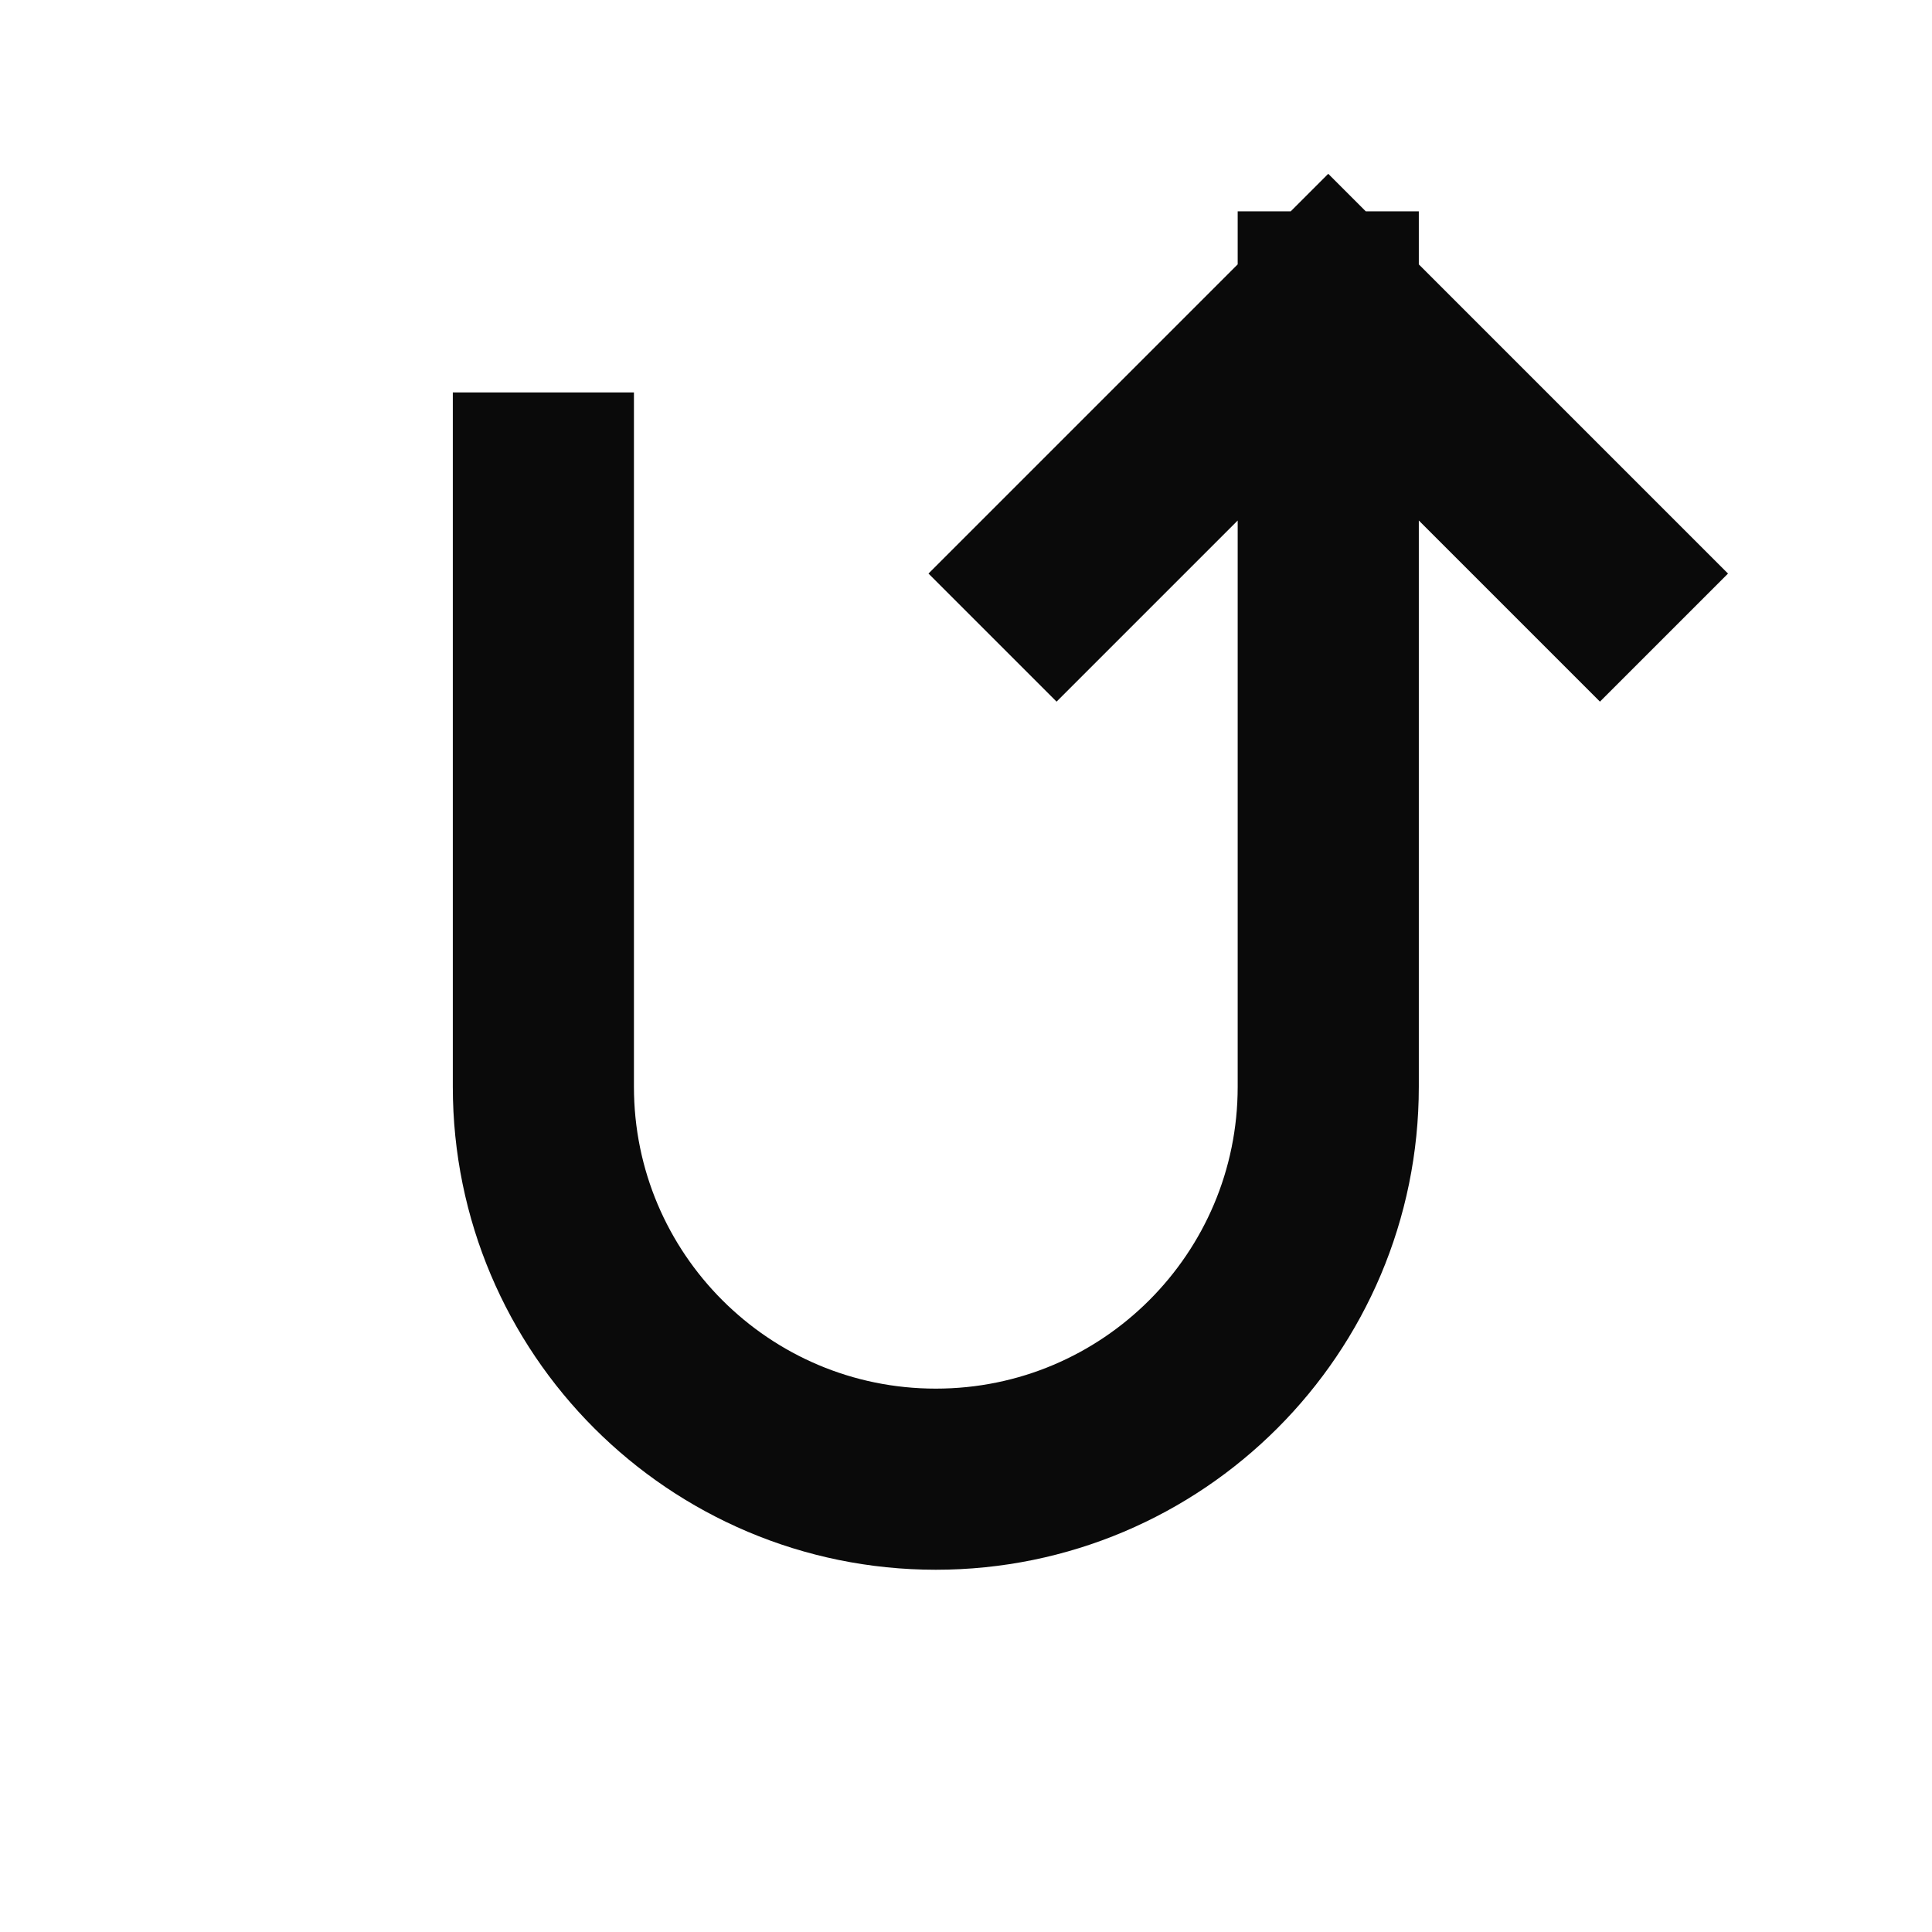
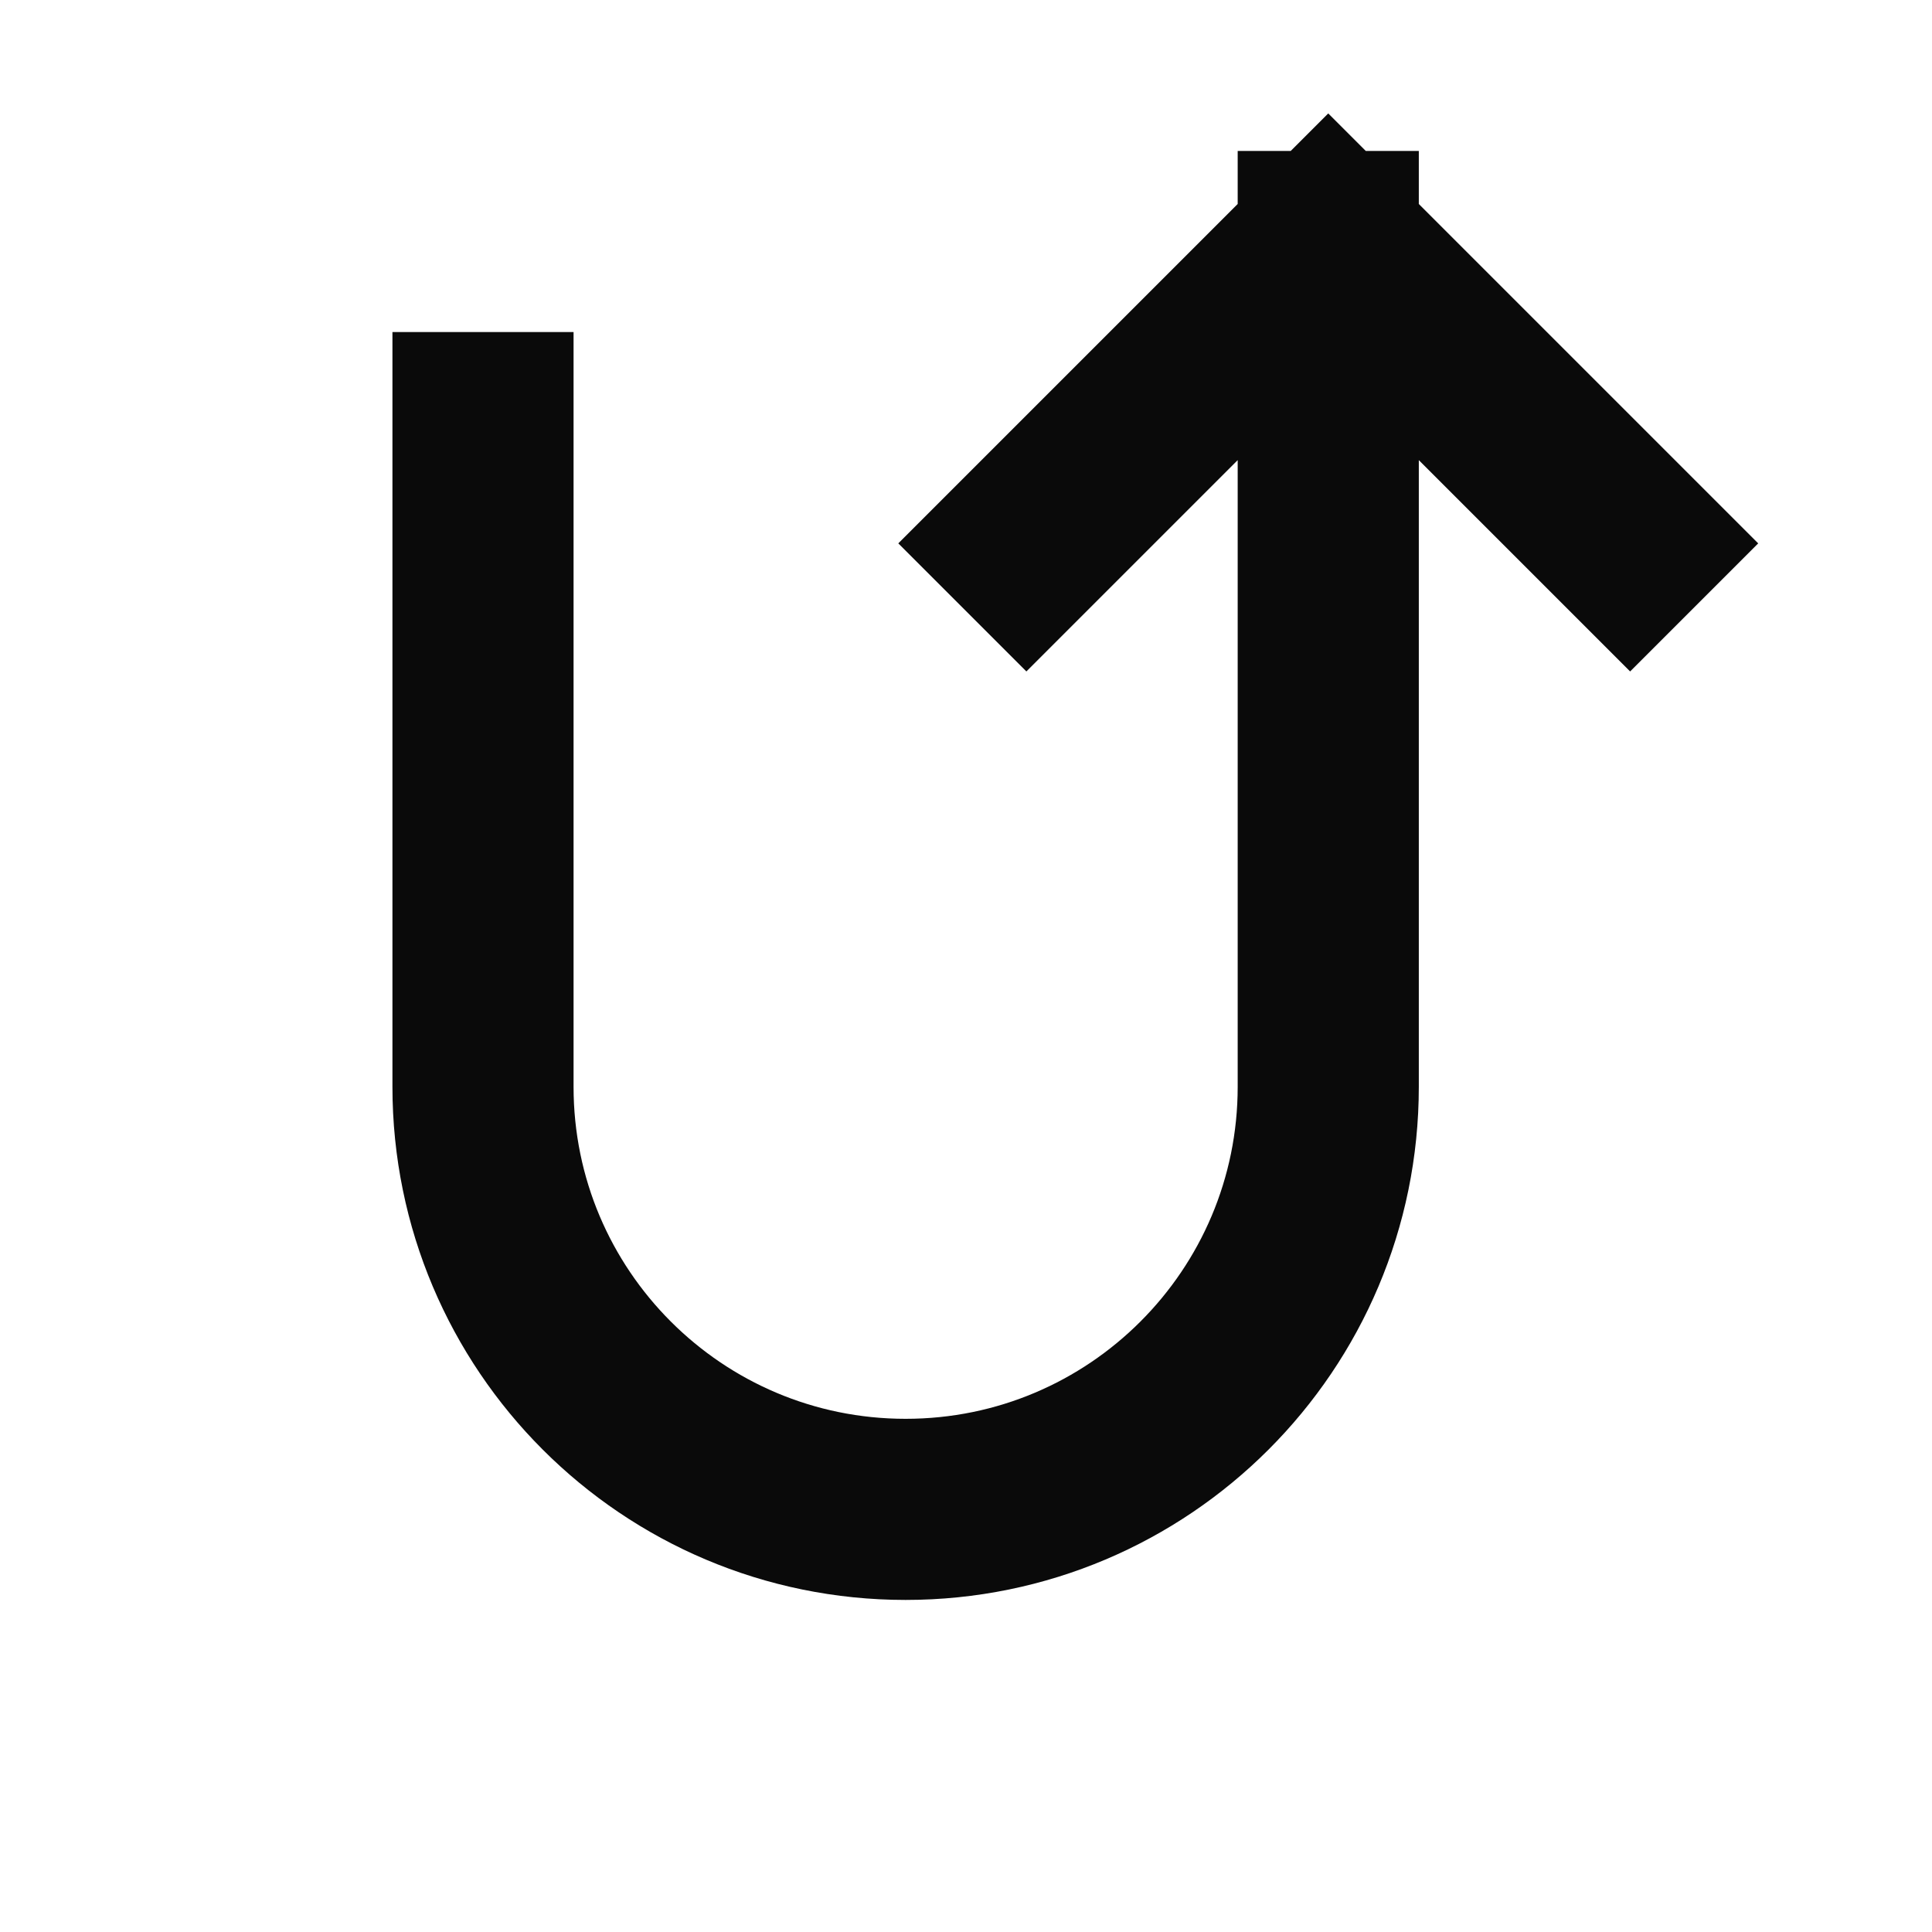
<svg xmlns="http://www.w3.org/2000/svg" viewBox="0 0 32 32">
  <style>
    rect { fill: #ffffff; } path { stroke: #0a0a0a; }
    @media (prefers-color-scheme: dark) { rect { fill: #040404; } path { stroke: #f8f8f8; } }
  </style>
  <rect width="32" height="32" />
-   <path d="M9 8v10a6.5 6.5 0 0 0 13 0V5M17.5 9.5 22 5l4.5 4.5" fill="none" stroke-width="3" stroke-linecap="square" />
+   <path d="M8 7v11a7 7 0 0 0 14 0V4M17 9l5-5 5 5" fill="none" stroke-width="3" stroke-linecap="square" />
</svg>
